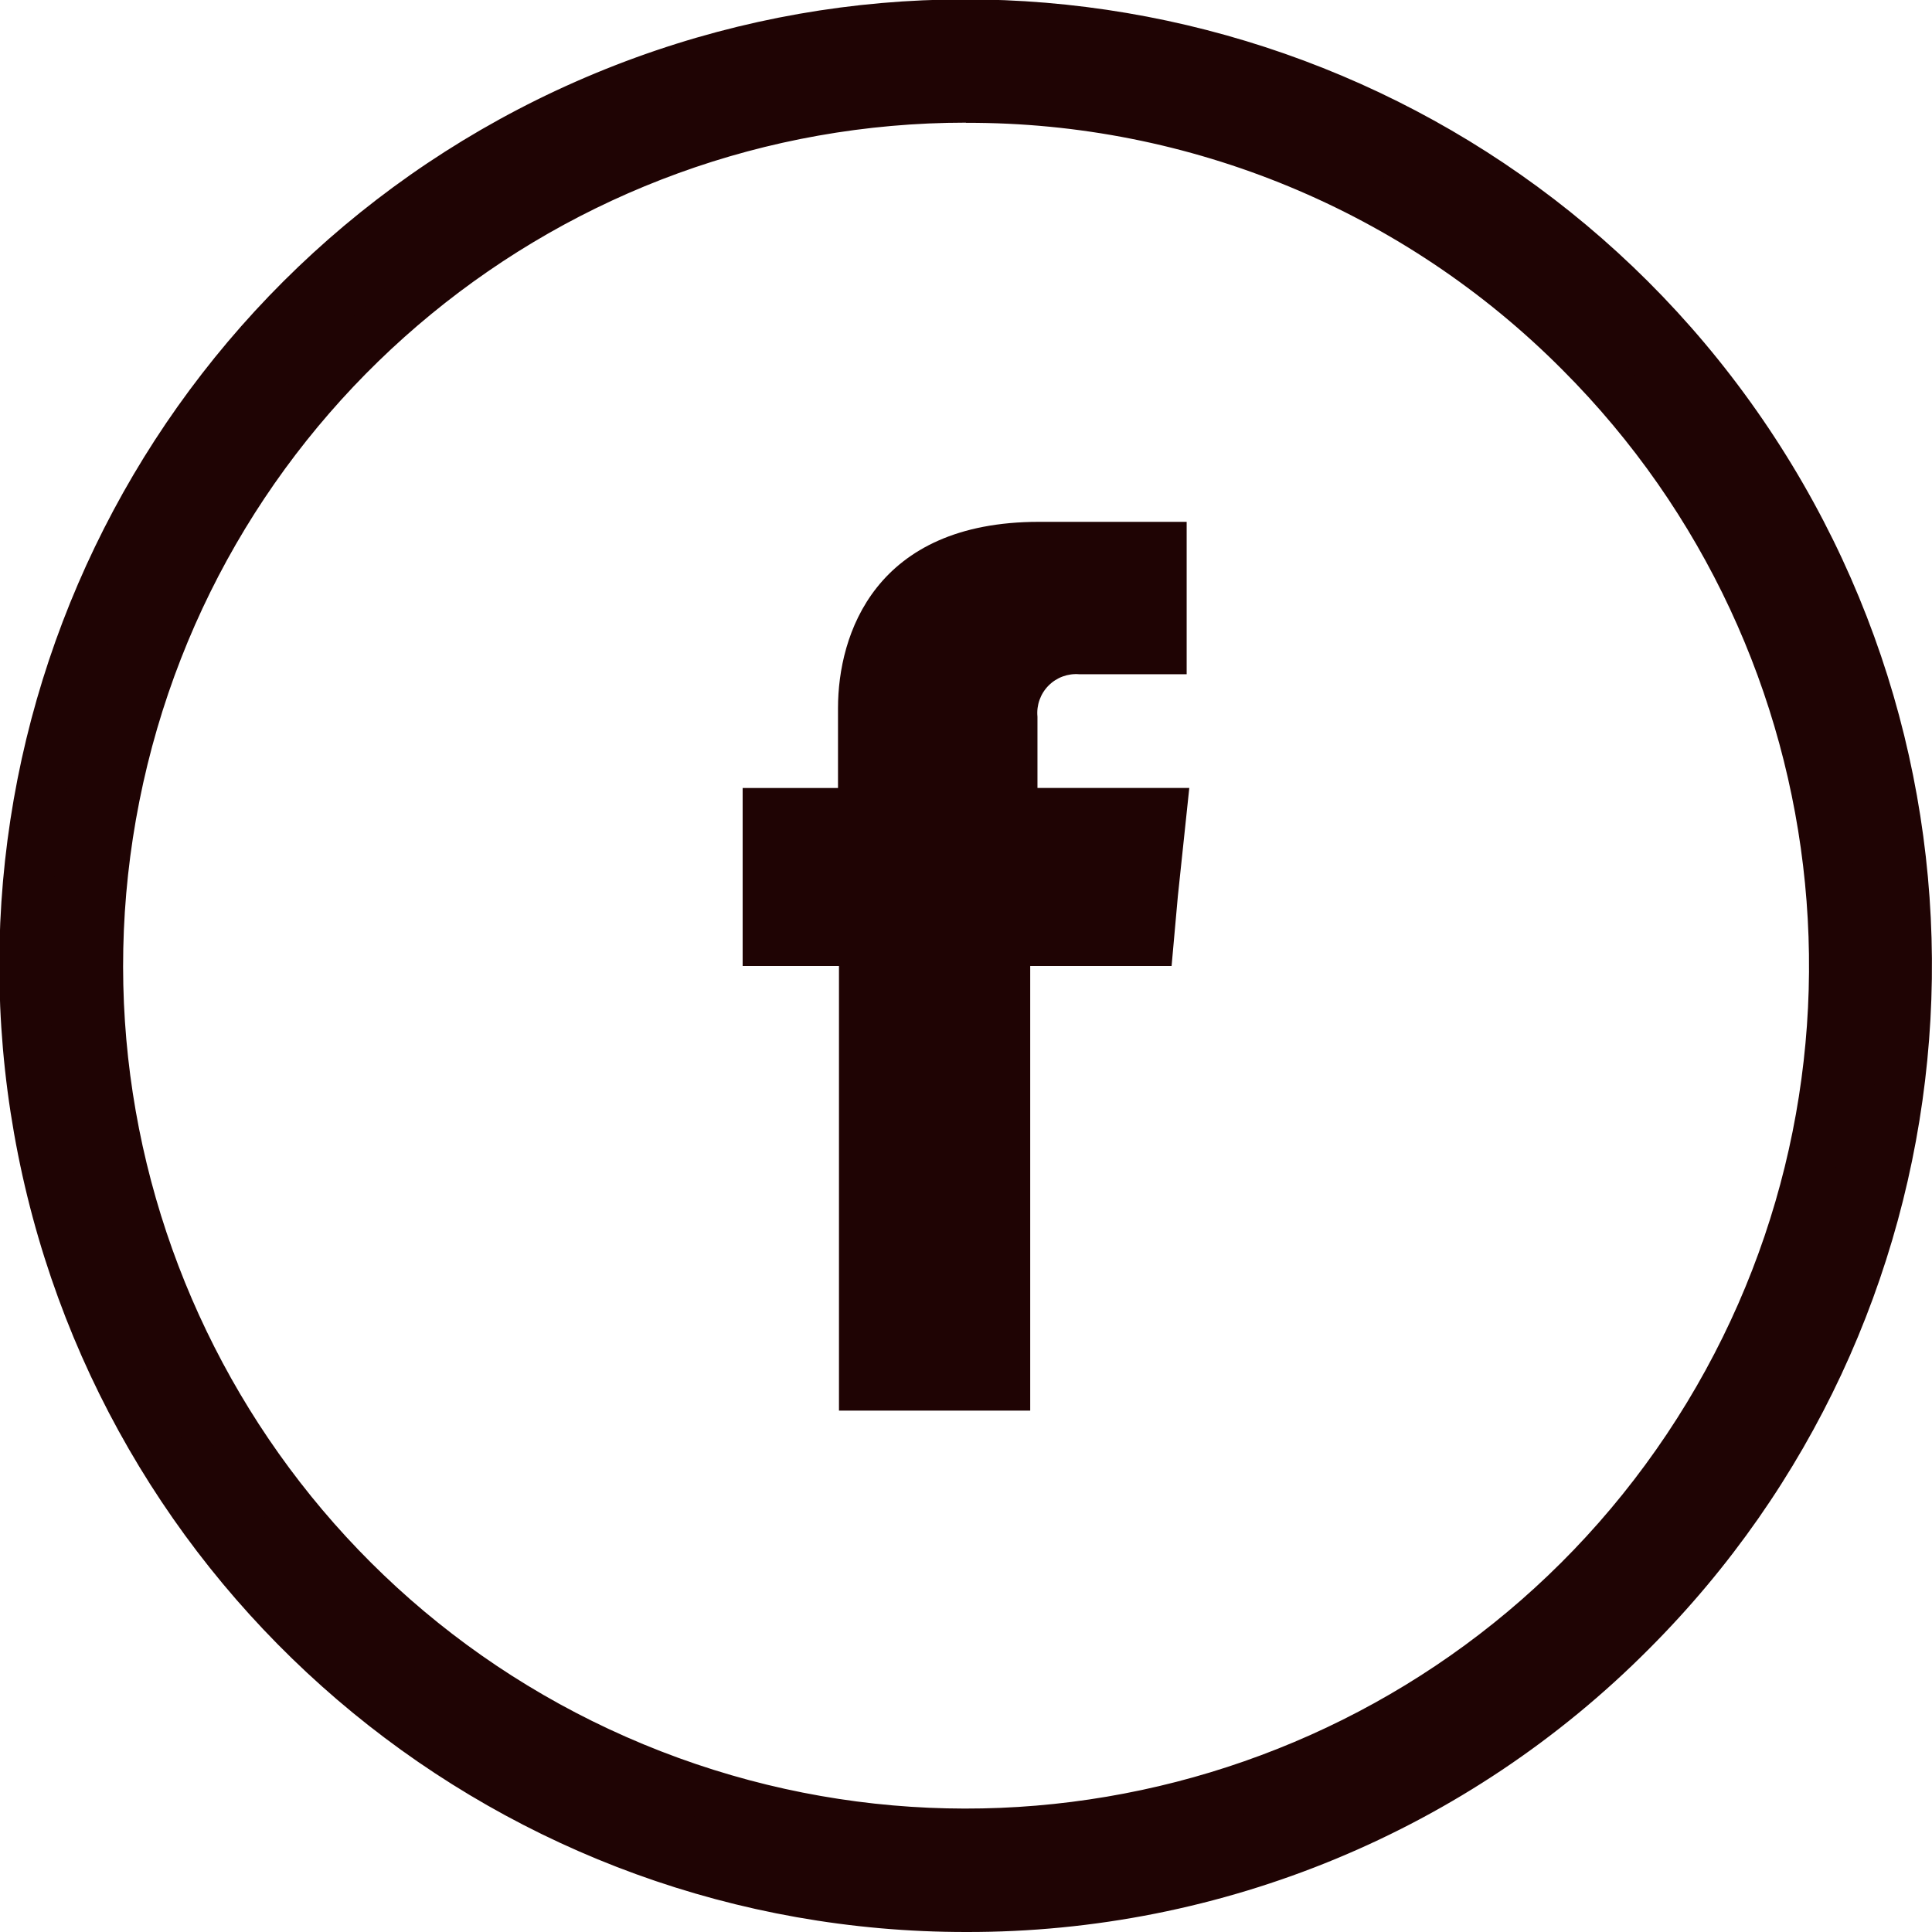
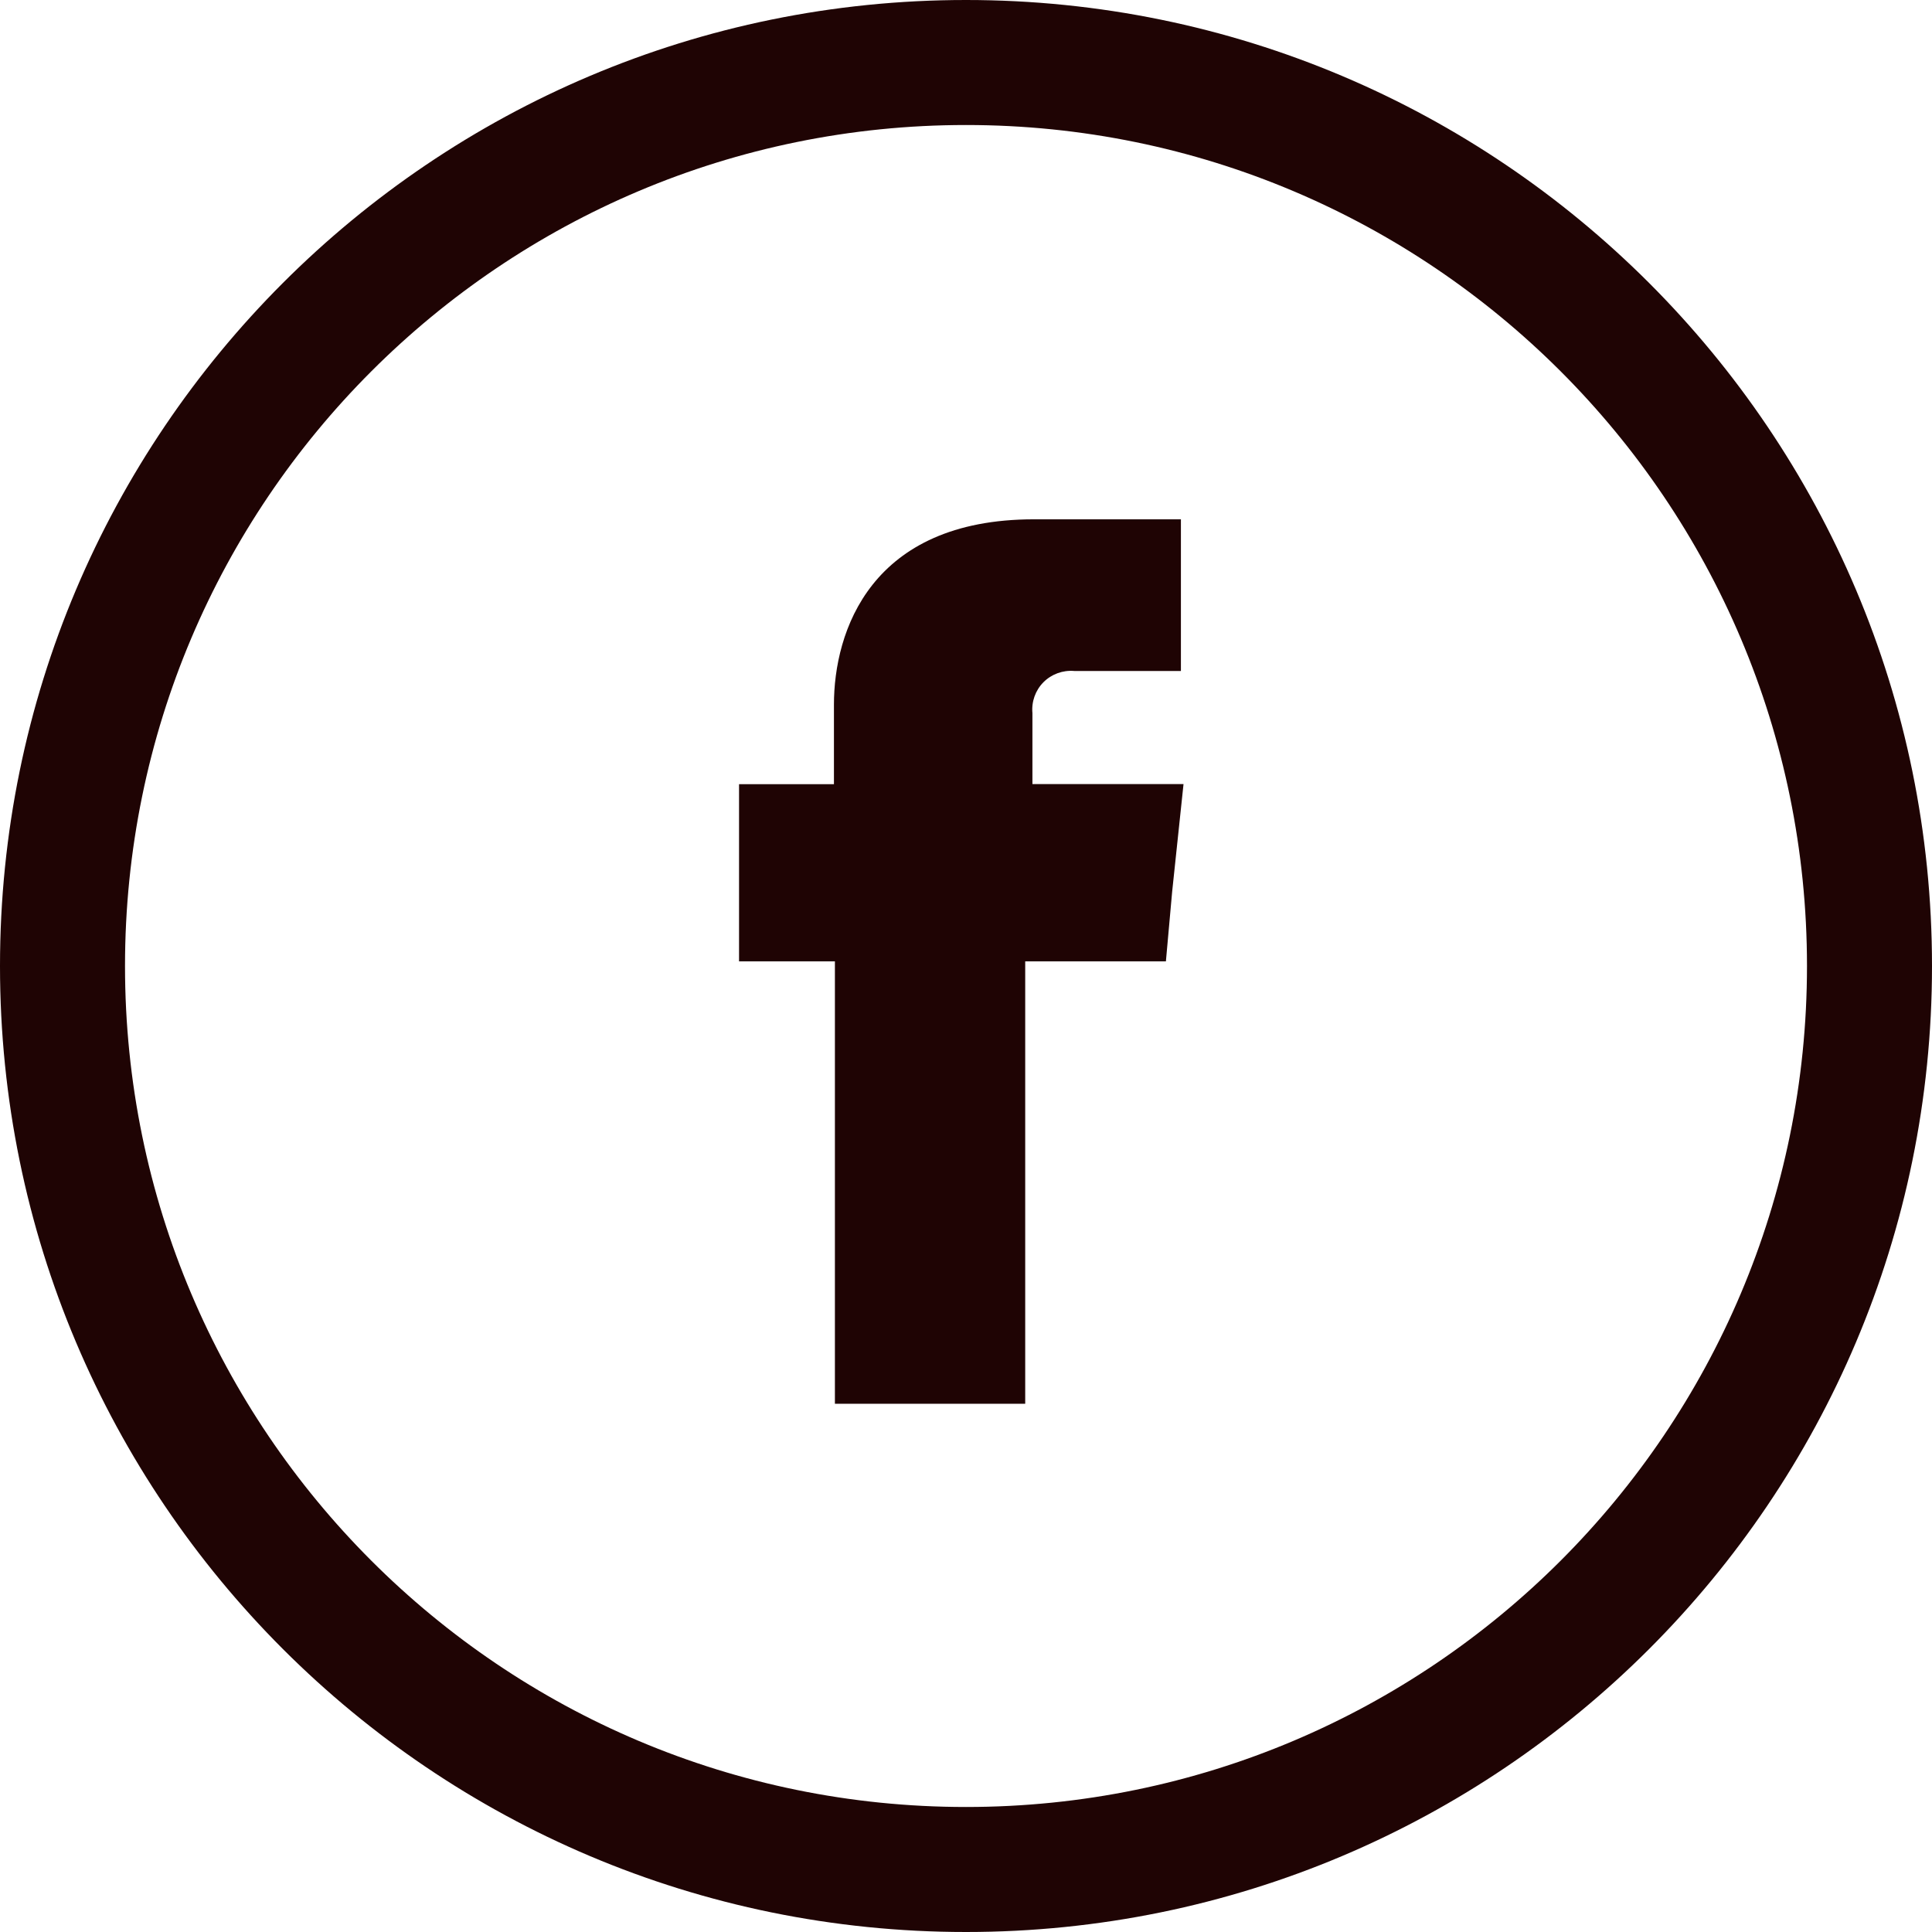
- <svg xmlns="http://www.w3.org/2000/svg" id="Group_223" data-name="Group 223" width="33.834" height="33.835" viewBox="0 0 33.834 33.835">
-   <g id="Group_26" data-name="Group 26" transform="translate(0)">
-     <path id="Path_54" data-name="Path 54" d="M632.989,6772.751a16.5,16.5,0,1,1-11.657,4.837,16.409,16.409,0,0,1,11.657-4.837Zm10.755,5.753a15.266,15.266,0,1,0,4.445,10.764,15.182,15.182,0,0,0-4.445-10.764Z" transform="translate(-616.072 -6772.352)" fill="#1f0404" />
-     <path id="Path_55" data-name="Path 55" d="M633.17,6806.336a16.922,16.922,0,1,1,11.962-4.958A16.813,16.813,0,0,1,633.17,6806.336Zm0-32.97a16.047,16.047,0,1,0,11.35,4.7A15.945,15.945,0,0,0,633.17,6773.366Zm0,31.683a15.631,15.631,0,1,1,11.058-26.682h0a15.627,15.627,0,0,1-11.058,26.682Zm0-30.4a14.762,14.762,0,1,0,10.446,4.329A14.661,14.661,0,0,0,633.17,6774.652Z" transform="translate(-616.253 -6772.501)" fill="#1f0404" />
-   </g>
-   <g id="Group_27" data-name="Group 27" transform="translate(13.007 9.139)">
-     <path id="Path_56" data-name="Path 56" d="M628.911,6782.074v-1.248a.68.68,0,0,1,.735-.743h1.878v-2.669h-2.586c-2.876,0-3.52,1.976-3.52,3.261v1.4h-1.67v3.118h1.687v7.786h3.349v-7.786h2.476l.11-1.226.2-1.893Z" transform="translate(-623.749 -6777.414)" fill="#1f0404" fill-rule="evenodd" />
+ <svg xmlns="http://www.w3.org/2000/svg" width="34" height="34" viewBox="0 0 34 34">
+   <g fill="#1F0404" fill-rule="evenodd">
+     <path fill-rule="nonzero" d="M17,0 C26.389,0 34,7.611 34,17 C34,26.389 26.389,34 17,34 C7.611,34 0,26.389 0,17 C0,7.611 7.611,0 17,0 Z M17,2.2 C8.826,2.2 2.2,8.826 2.2,17 C2.2,25.174 8.826,31.8 17,31.8 C25.174,31.8 31.8,25.174 31.8,17 C31.8,8.826 25.174,2.2 17,2.2 Z" />
+     <path d="M5.162,4.66 L5.162,3.412 C5.143,3.211 5.213,3.012 5.355,2.868 C5.497,2.725 5.696,2.652 5.897,2.669 L7.775,2.669 L7.775,0 L5.189,0 C2.313,0 1.669,1.976 1.669,3.261 L1.669,4.661 L-0.001,4.661 L-0.001,7.779 L1.686,7.779 L1.686,15.565 L5.035,15.565 L5.035,7.779 L7.511,7.779 L7.621,6.553 L7.821,4.66 L5.162,4.66 Z" transform="translate(13.007 9.139)" />
  </g>
</svg>
